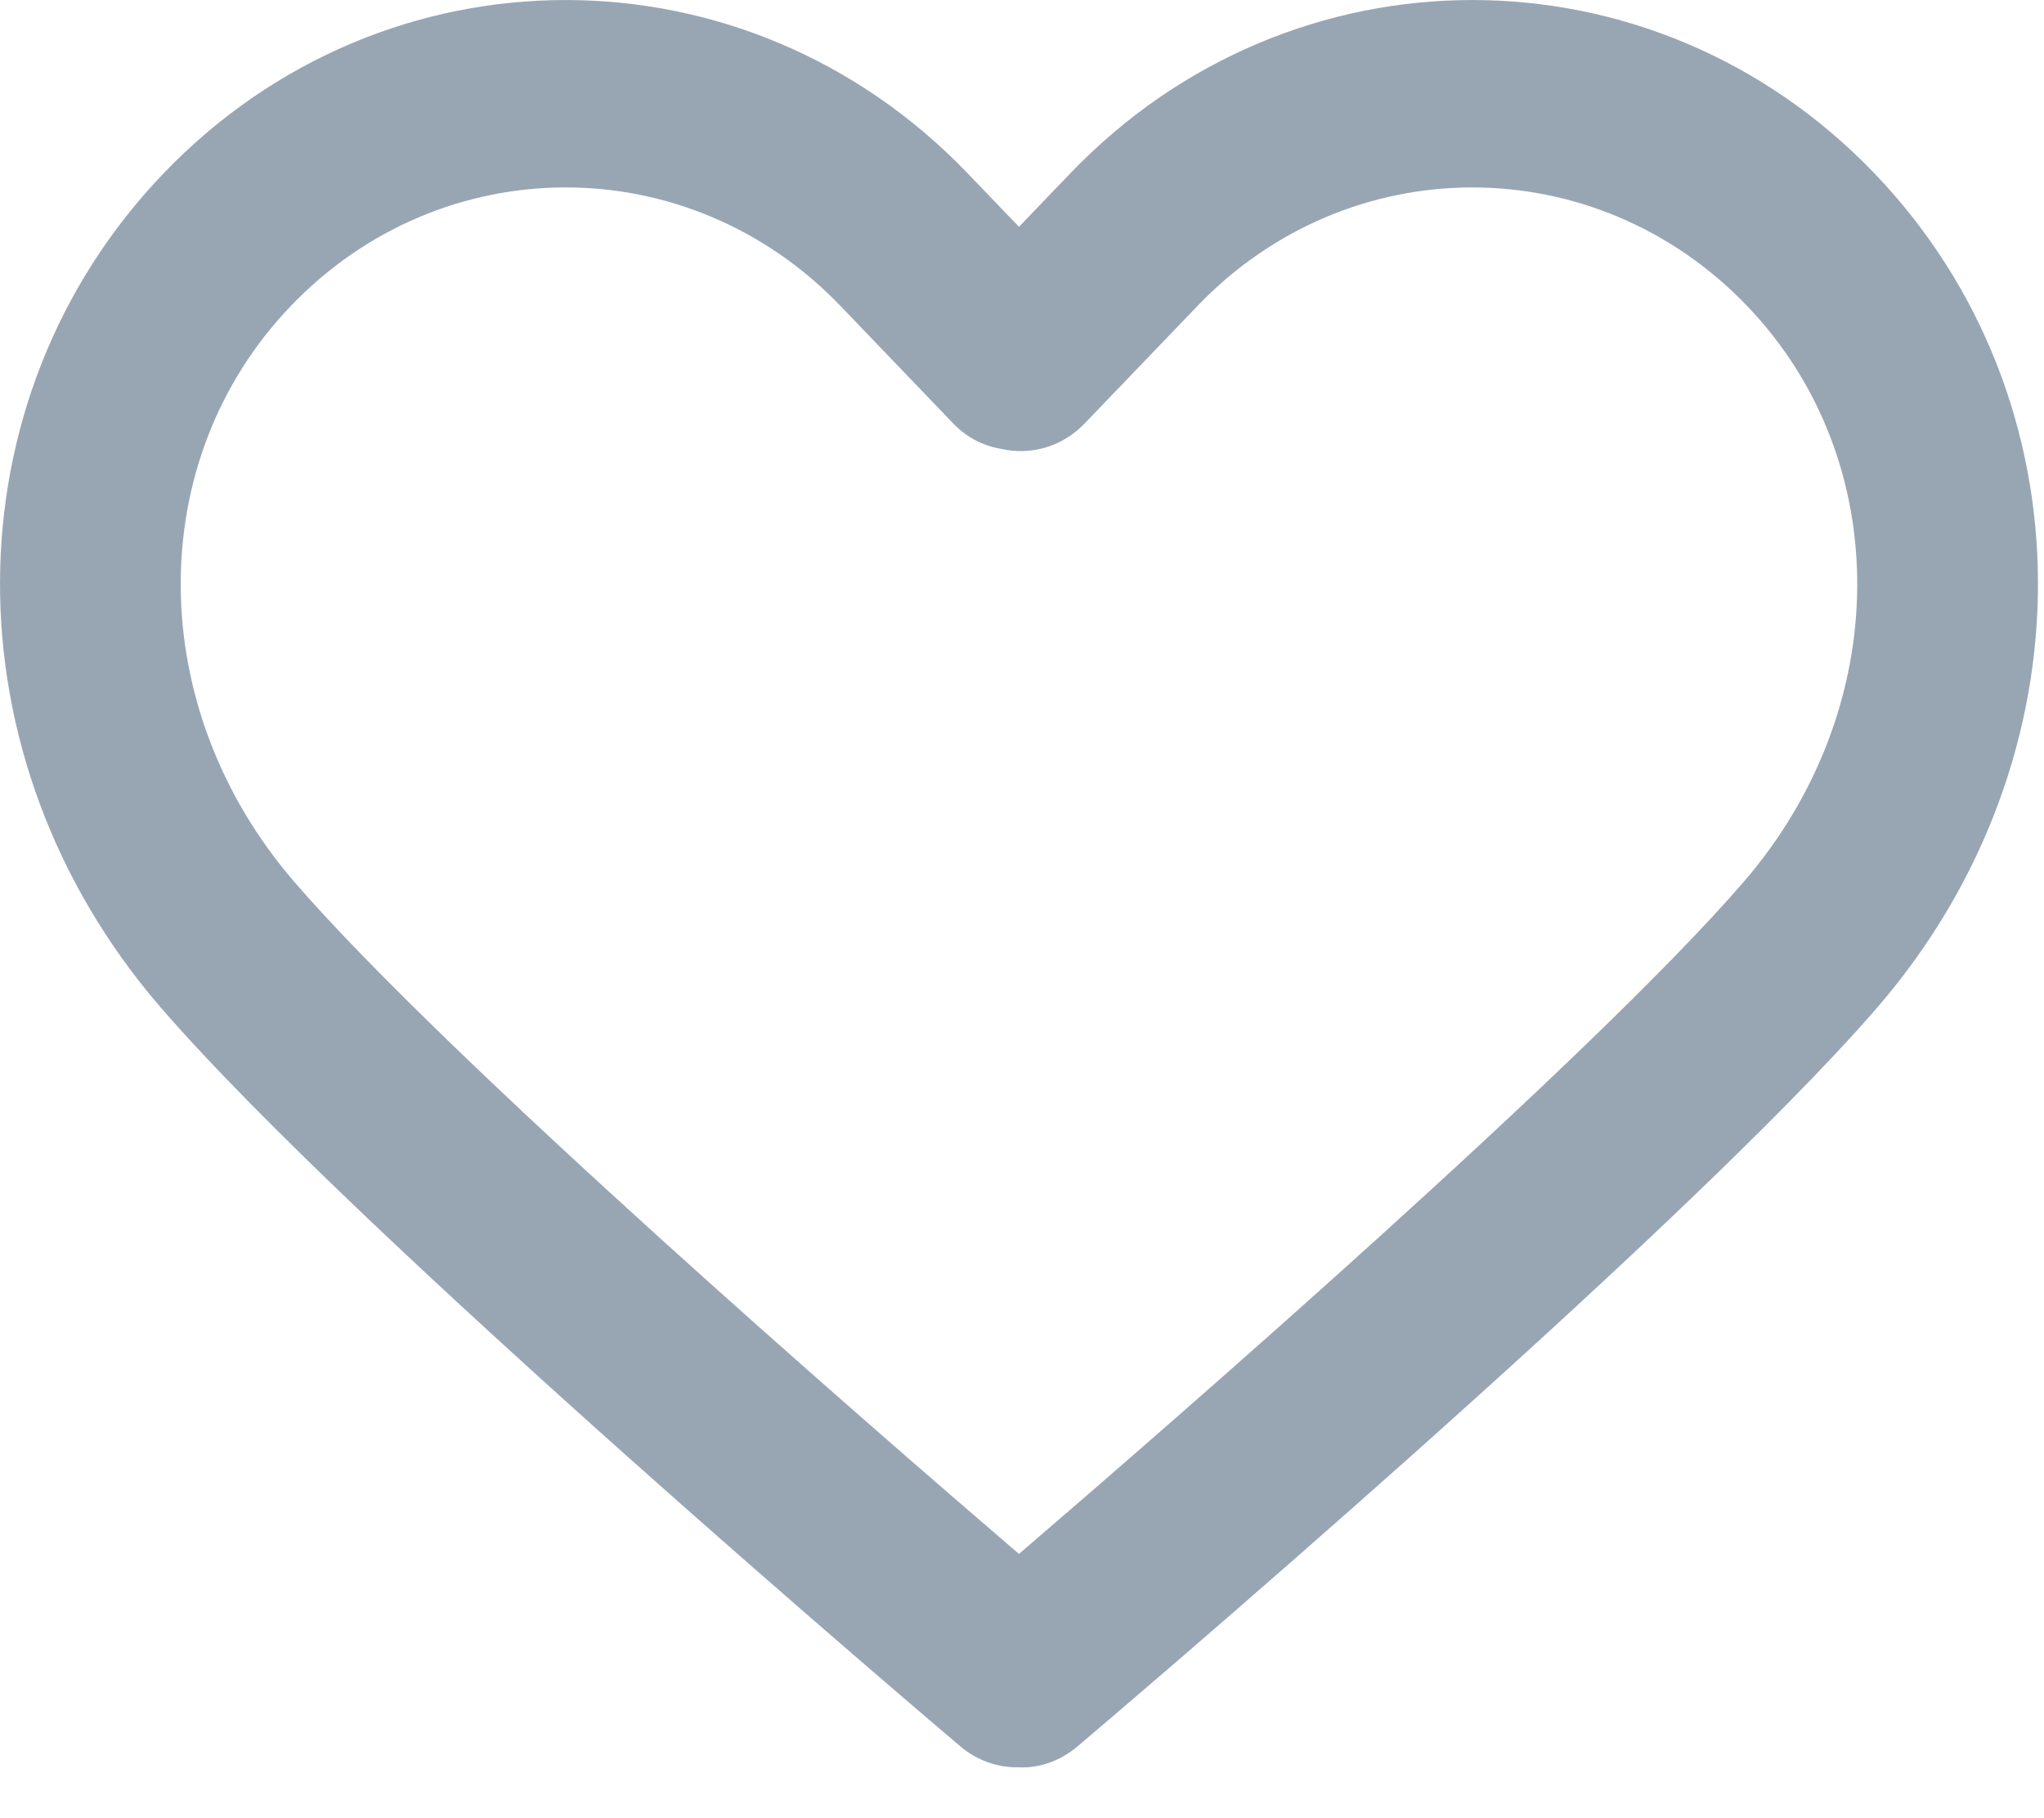
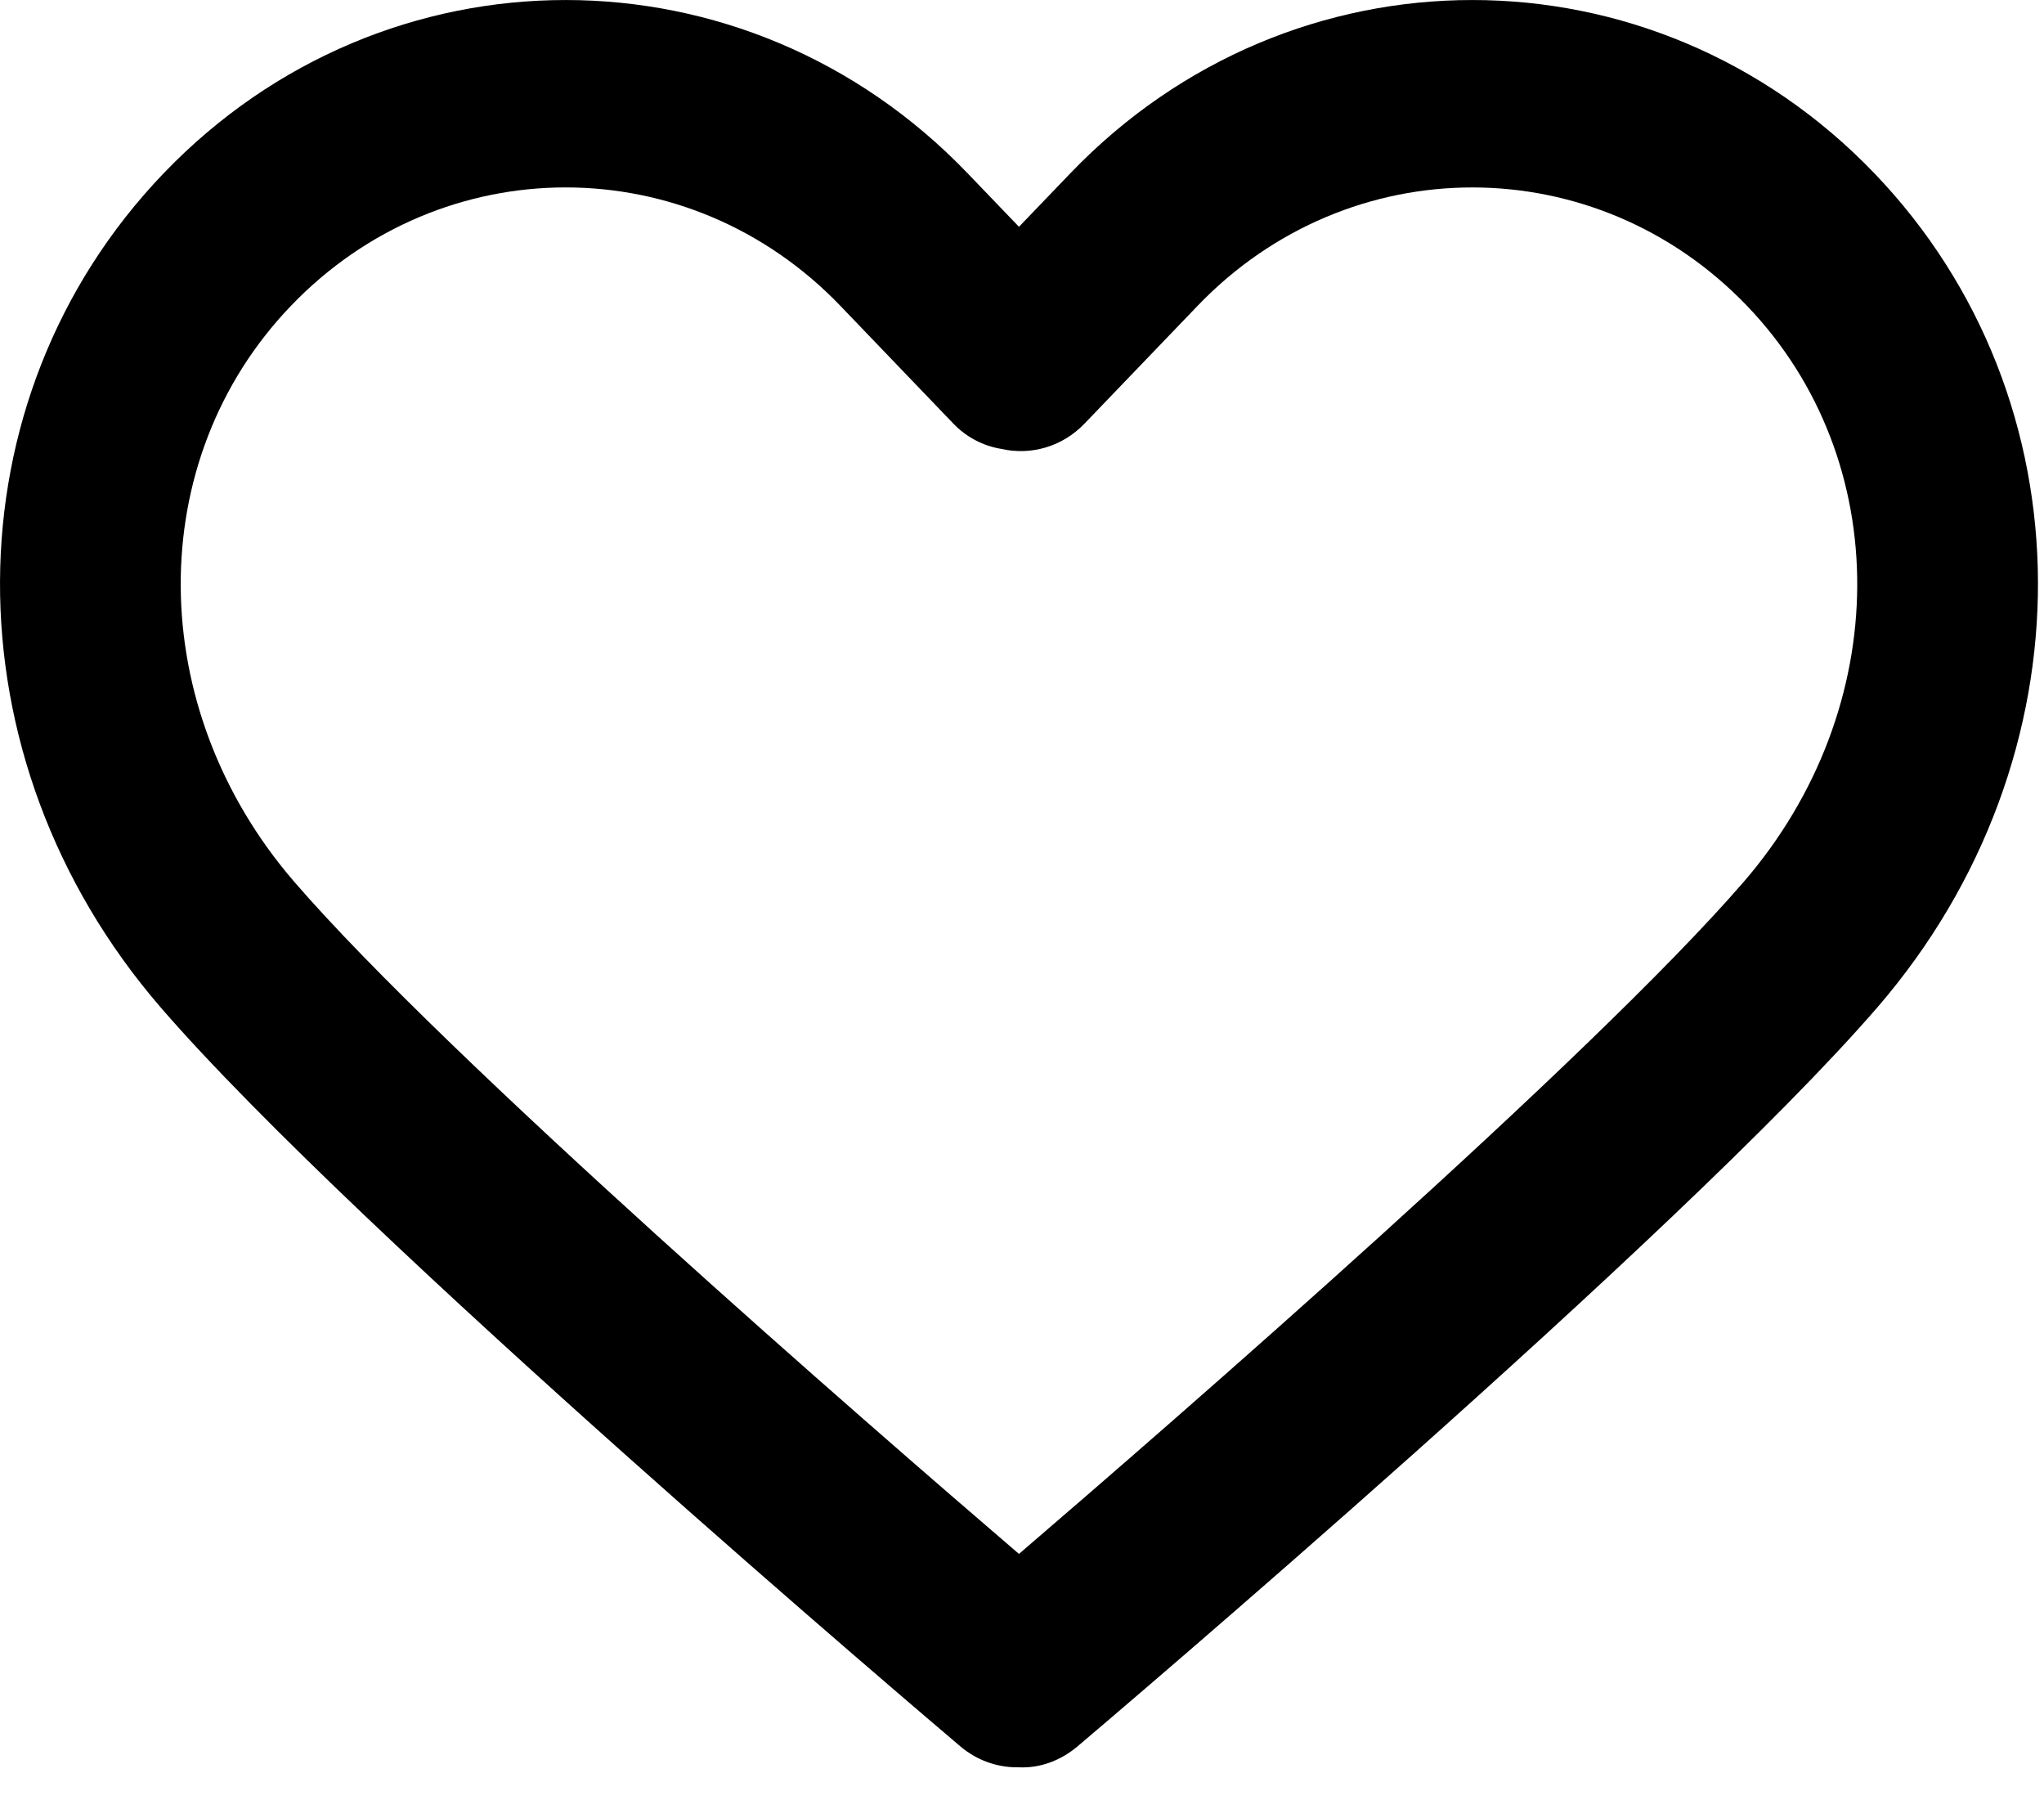
- <svg xmlns="http://www.w3.org/2000/svg" width="27" height="24" viewBox="0 0 27 24" fill="none">
-   <path d="M24.758 2.287C21.83 -0.762 17.067 -0.762 14.14 2.287L13.46 2.995L12.78 2.287C9.854 -0.762 5.09 -0.762 2.163 2.287C-0.704 5.274 -0.723 10.009 2.12 13.301C4.713 16.303 12.361 22.787 12.685 23.062C12.905 23.248 13.17 23.339 13.434 23.339C13.443 23.339 13.451 23.339 13.46 23.339C13.732 23.352 14.007 23.254 14.234 23.062C14.559 22.787 22.207 16.303 24.801 13.301C27.643 10.009 27.625 5.274 24.758 2.287ZM23.034 11.645C21.012 13.984 15.455 18.809 13.46 20.521C11.464 18.81 5.908 13.985 3.887 11.645C1.904 9.349 1.885 6.078 3.844 4.038C4.844 2.996 6.158 2.475 7.472 2.475C8.785 2.475 10.099 2.996 11.1 4.038L12.594 5.595C12.772 5.78 12.996 5.891 13.231 5.929C13.613 6.015 14.028 5.904 14.325 5.595L15.82 4.038C17.821 1.954 21.076 1.955 23.076 4.038C25.035 6.078 25.016 9.349 23.034 11.645Z" fill="#98A6B4" />
+ <svg xmlns="http://www.w3.org/2000/svg" width="27" height="24" viewBox="0 0 27 24">
+   <path class="bg" d="M24.757 2.287C21.829 -0.762 17.067 -0.762 14.14 2.287L13.46 2.995L12.78 2.287C9.853 -0.762 5.09 -0.762 2.163 2.287C-0.704 5.274 -0.723 10.009 2.12 13.301C4.713 16.302 12.36 22.787 12.685 23.061C12.905 23.248 13.17 23.339 13.434 23.339C13.442 23.339 13.451 23.339 13.459 23.338C13.732 23.351 14.007 23.254 14.234 23.061C14.558 22.787 22.207 16.302 24.8 13.3C27.643 10.009 27.624 5.274 24.757 2.287Z" fill="none" />
+   <path d="M24.758 2.287C21.83 -0.762 17.067 -0.762 14.14 2.287L13.46 2.995L12.78 2.287C9.854 -0.762 5.09 -0.762 2.163 2.287C-0.704 5.274 -0.723 10.009 2.12 13.301C4.713 16.303 12.361 22.787 12.685 23.062C12.905 23.248 13.17 23.339 13.434 23.339C13.443 23.339 13.451 23.339 13.46 23.339C13.732 23.352 14.007 23.254 14.234 23.062C14.559 22.787 22.207 16.303 24.801 13.301C27.643 10.009 27.625 5.274 24.758 2.287ZM23.034 11.645C21.012 13.984 15.455 18.809 13.46 20.521C11.464 18.81 5.908 13.985 3.887 11.645C1.904 9.349 1.885 6.078 3.844 4.038C4.844 2.996 6.158 2.475 7.472 2.475C8.785 2.475 10.099 2.996 11.1 4.038L12.594 5.595C12.772 5.78 12.996 5.891 13.231 5.929C13.613 6.015 14.028 5.904 14.325 5.595L15.82 4.038C17.821 1.954 21.076 1.955 23.076 4.038C25.035 6.078 25.016 9.349 23.034 11.645Z" />
</svg>
